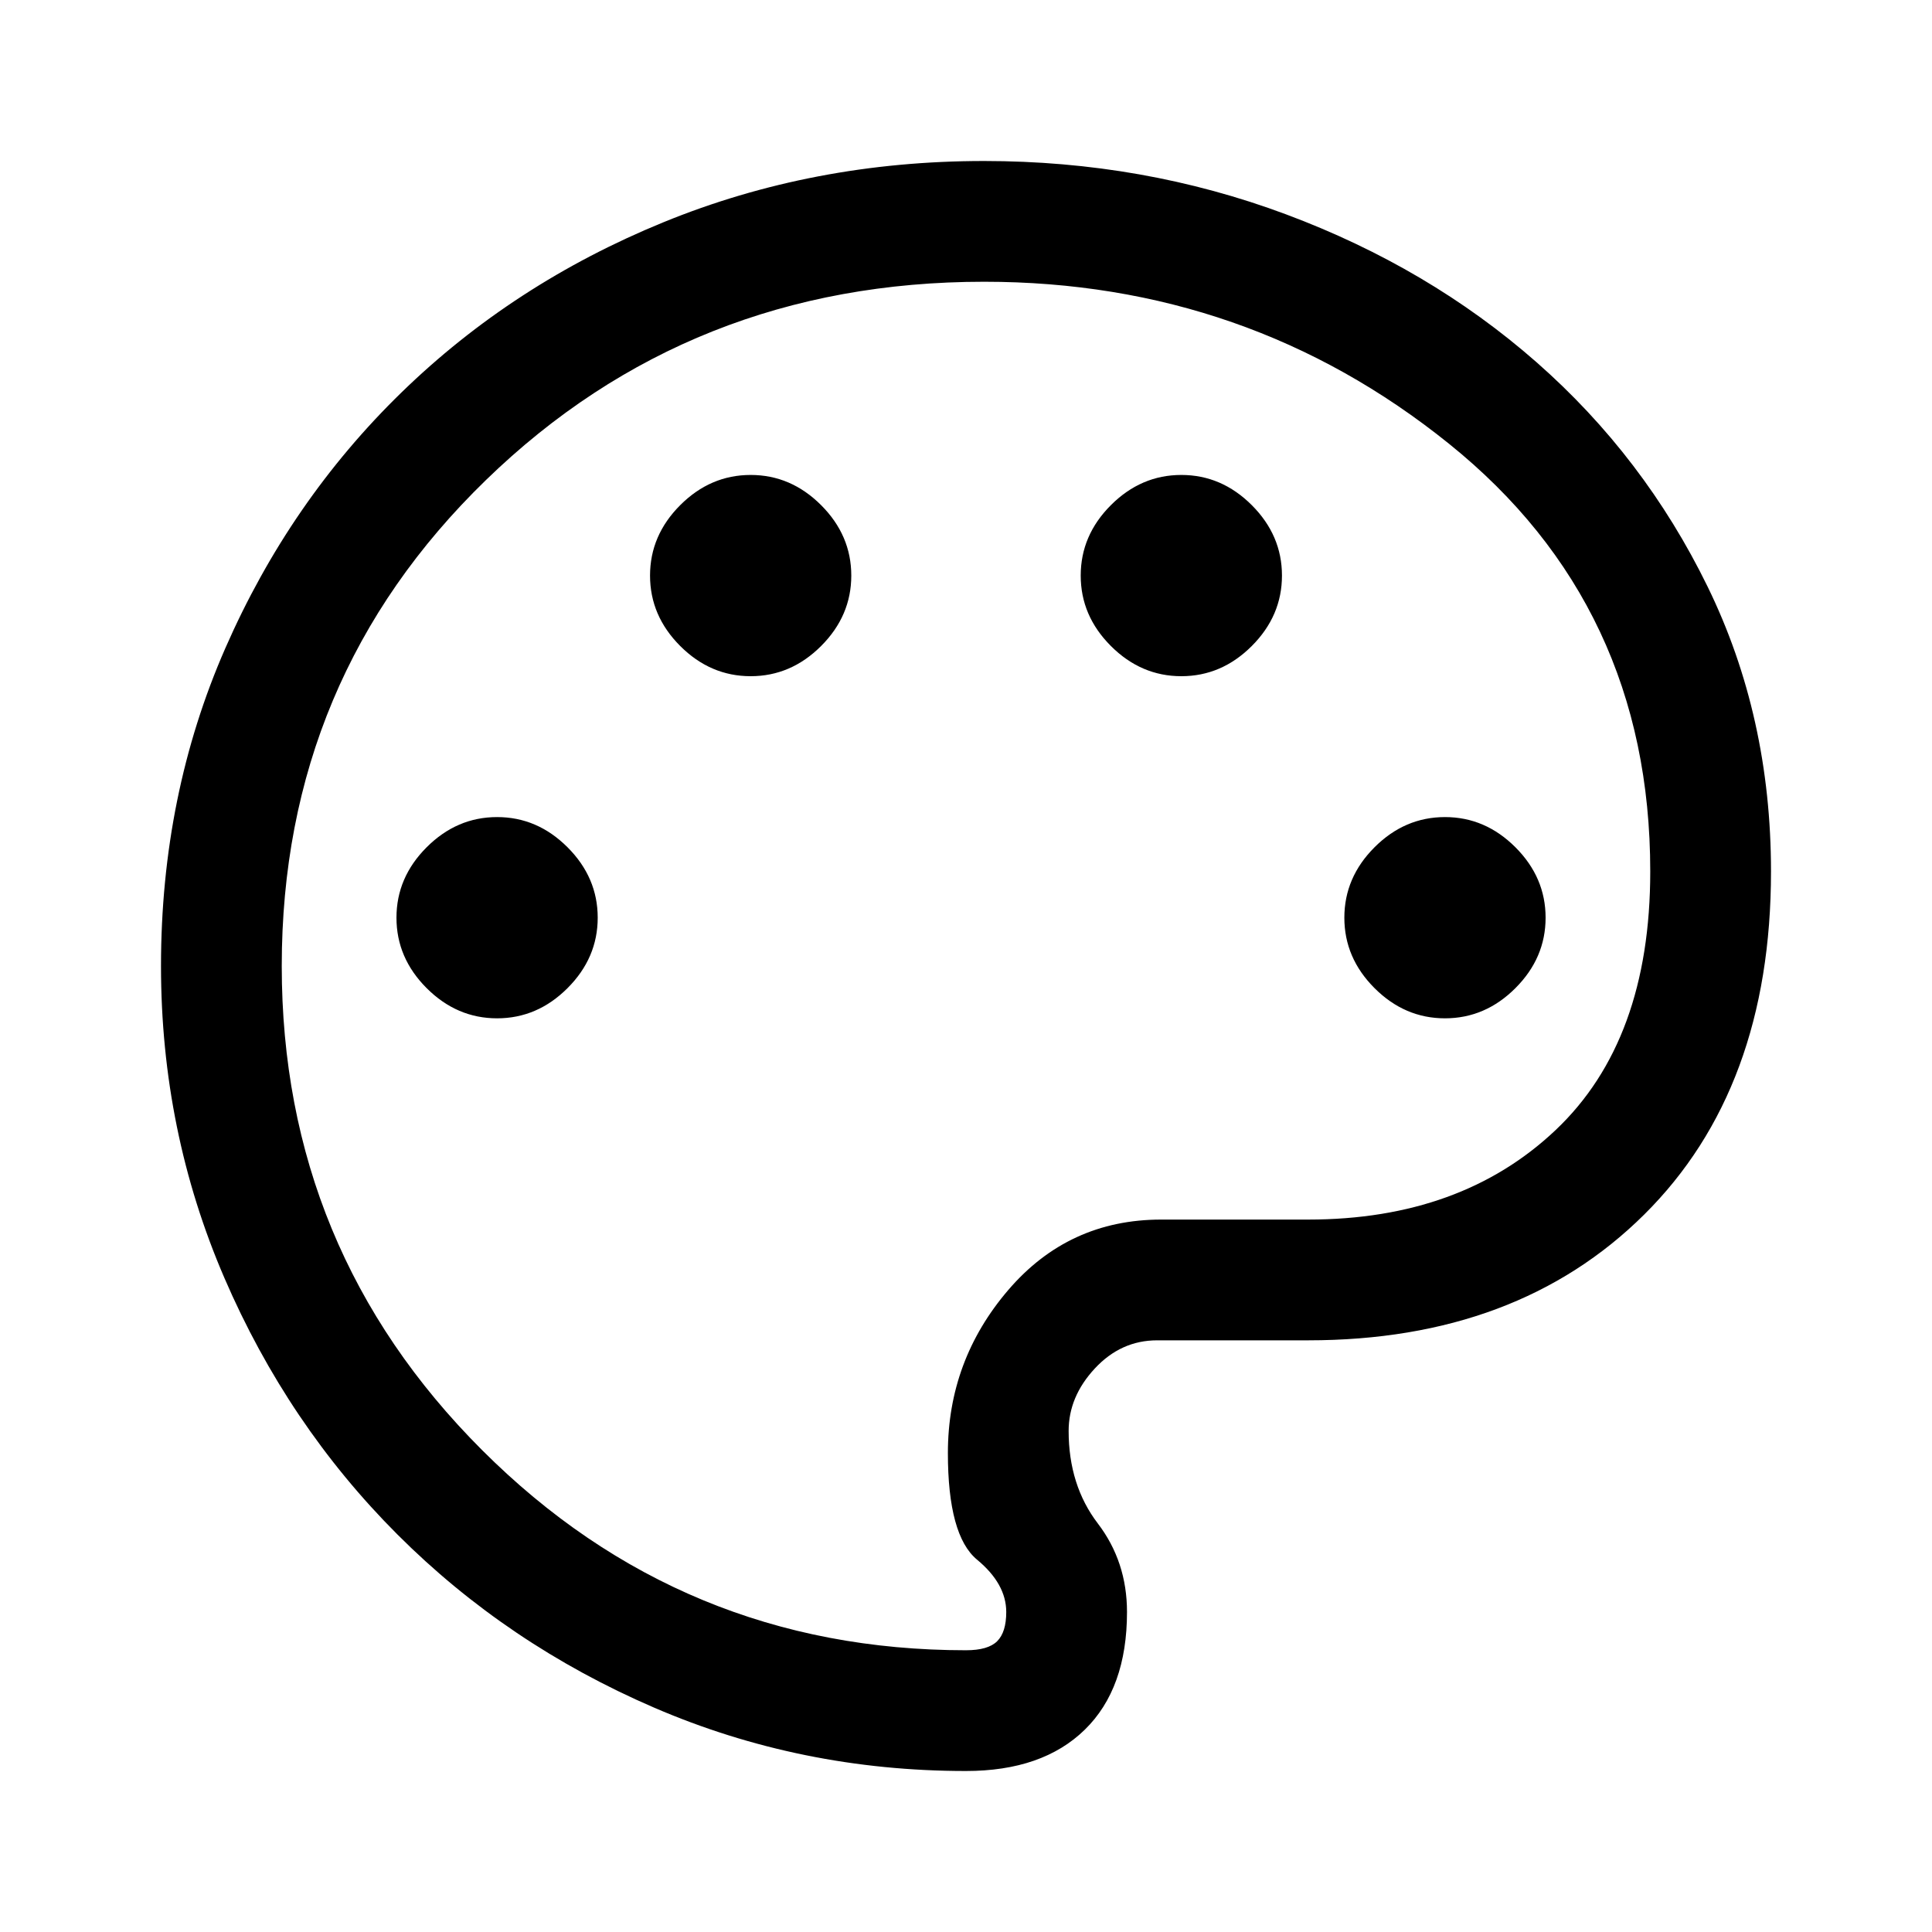
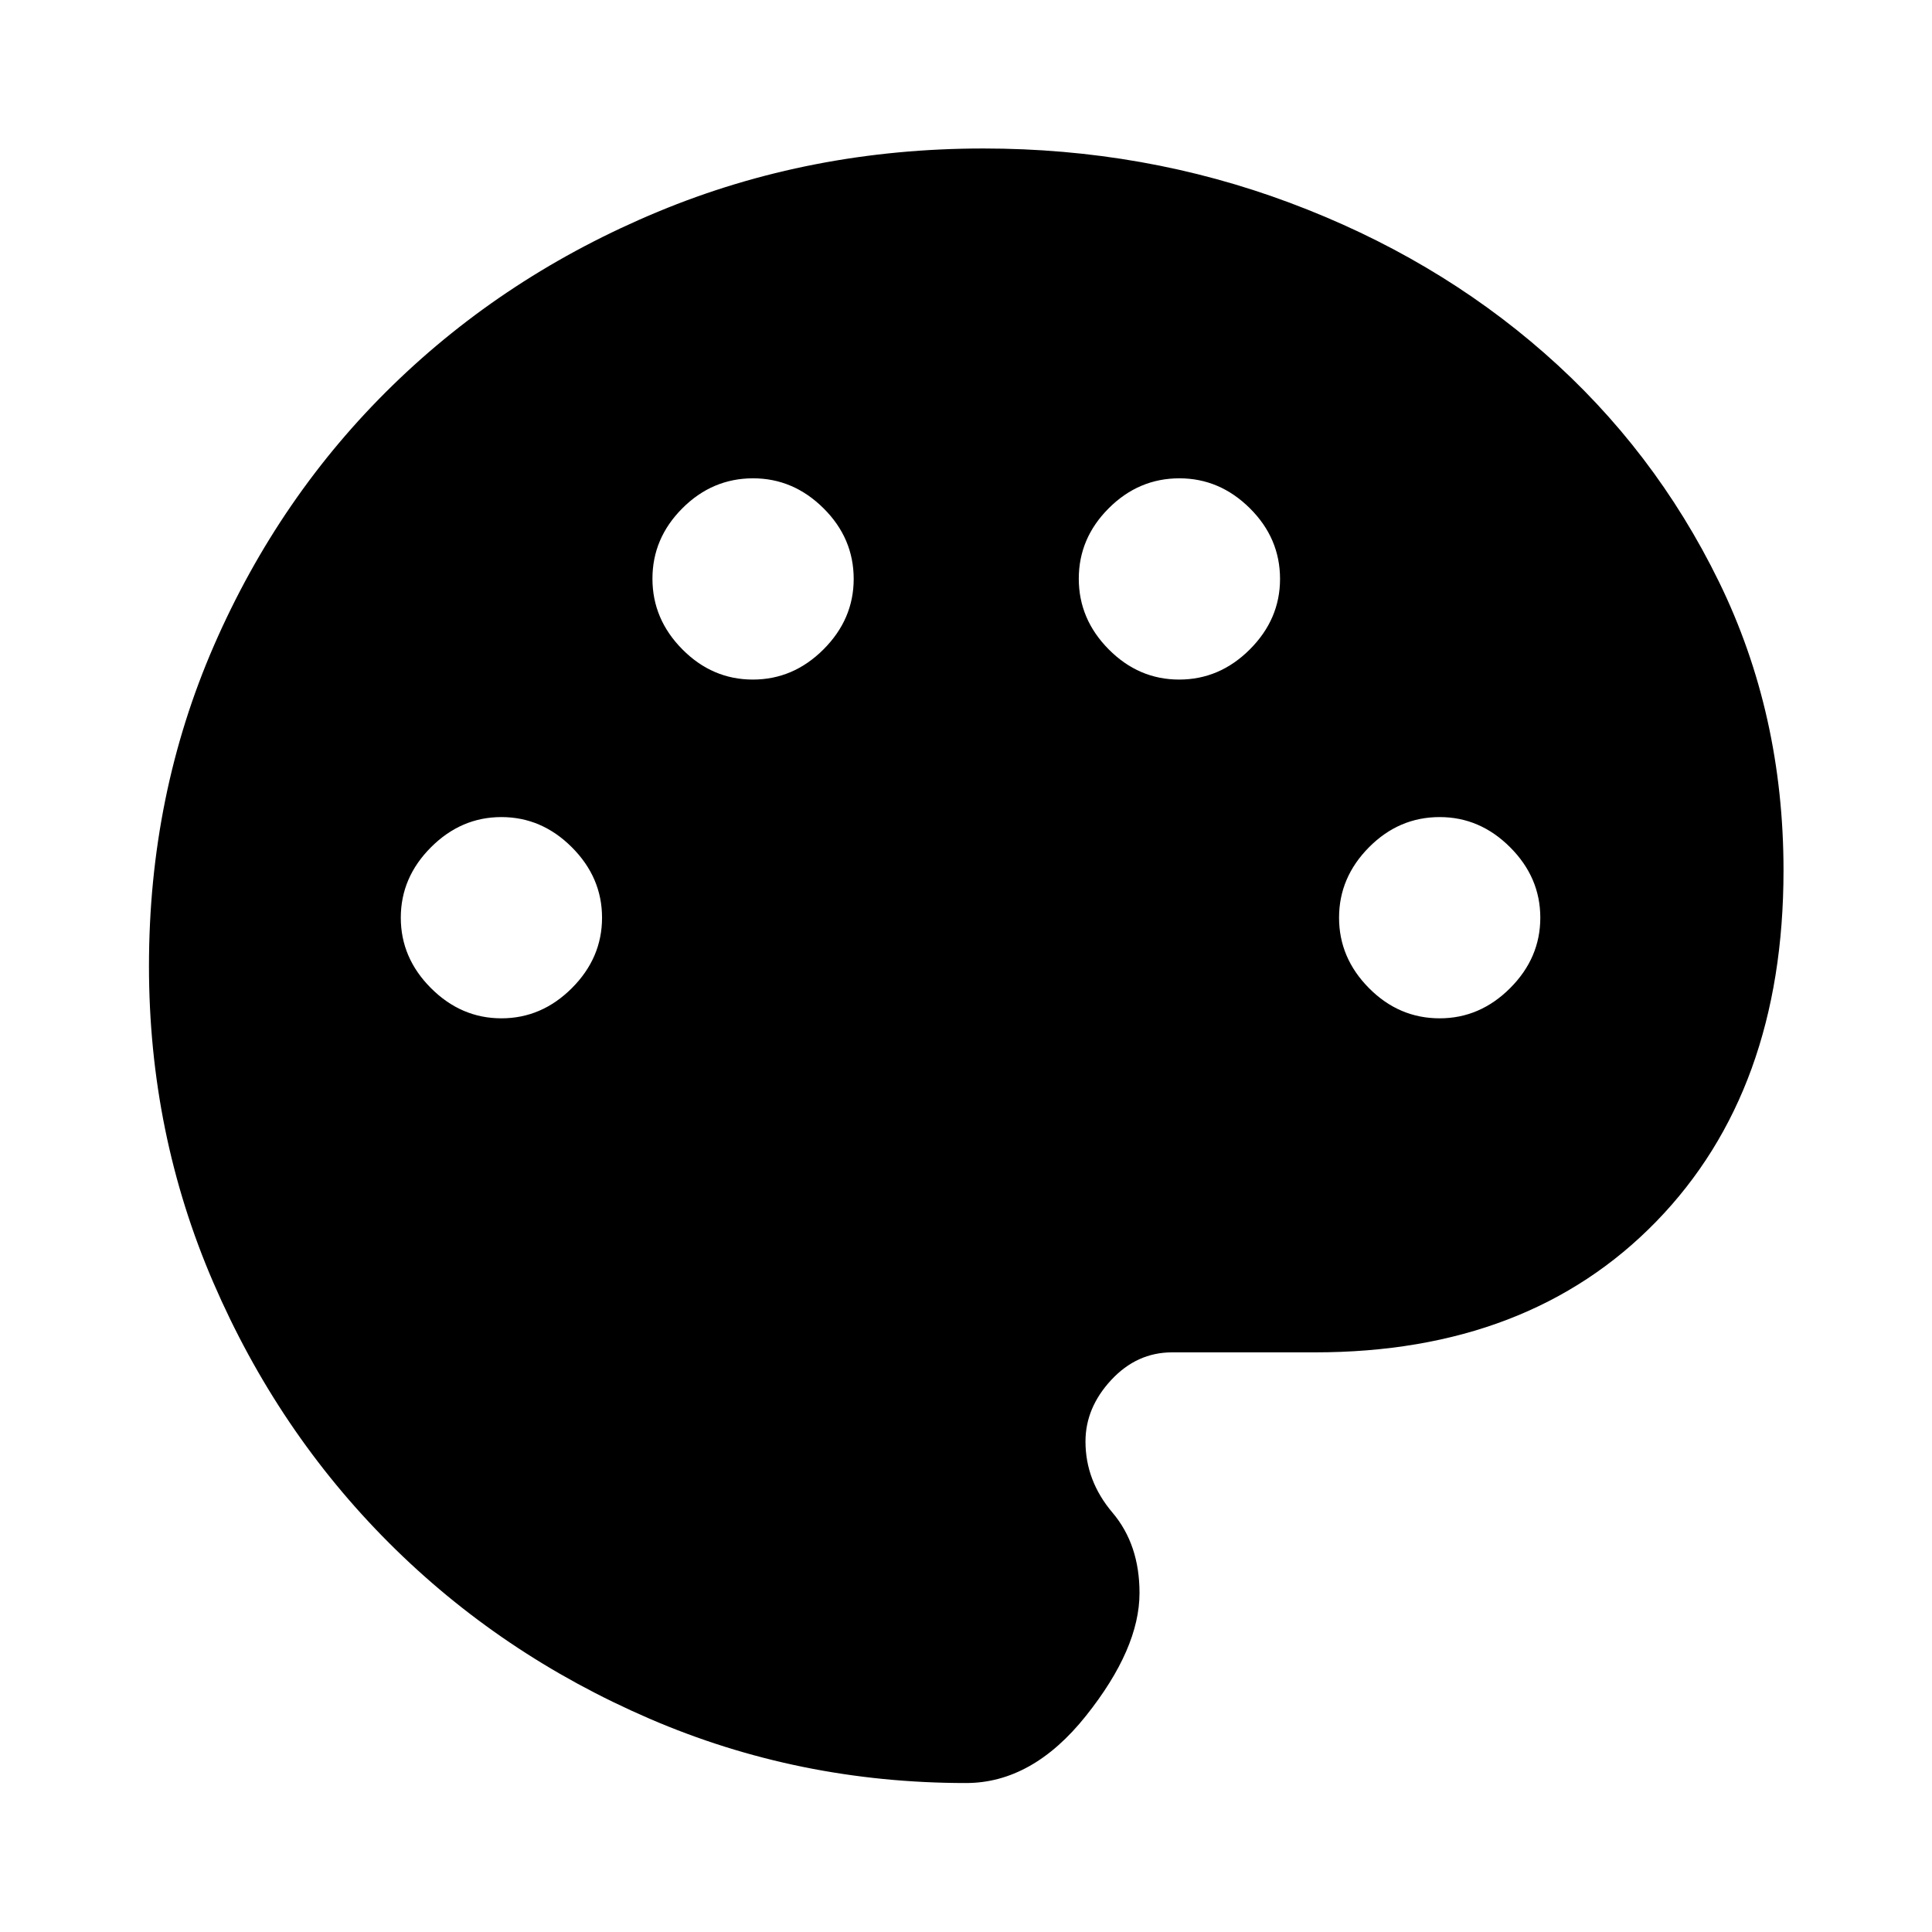
- <svg xmlns="http://www.w3.org/2000/svg" height="48" viewBox="0 96 960 960" width="48">
-   <path d="M480 976q-82 0-155-31.5t-127.5-86Q143 804 111.5 731T80 576q0-85 32-158t87.5-127q55.5-54 130-84.5T489 176q79 0 150 26.5T763.5 276q53.5 47 85 111.5T880 529q0 108-63 170.5T650 762h-75q-18 0-31 14t-13 31q0 27 14.5 46t14.5 44q0 38-21 58.5T480 976Zm0-400Zm-233 26q20 0 35-15t15-35q0-20-15-35t-35-15q-20 0-35 15t-15 35q0 20 15 35t35 15Zm126-170q20 0 35-15t15-35q0-20-15-35t-35-15q-20 0-35 15t-15 35q0 20 15 35t35 15Zm214 0q20 0 35-15t15-35q0-20-15-35t-35-15q-20 0-35 15t-15 35q0 20 15 35t35 15Zm131 170q20 0 35-15t15-35q0-20-15-35t-35-15q-20 0-35 15t-15 35q0 20 15 35t35 15ZM480 916q11 0 15.5-4.5T500 897q0-14-14.5-26T471 818q0-46 30-81t76-35h73q76 0 123-44.5T820 529q0-132-100-212.5T489 236q-146 0-247.5 98.5T140 576q0 141 99.5 240.5T480 916Z" />
+ <svg xmlns="http://www.w3.org/2000/svg" height="48" viewBox="0 -960 960 960" width="48">
+   <path d="M480-74.022q-83.204 0-157.276-31.978-74.072-31.978-129.409-87.315Q137.978-248.652 106-322.719q-31.978-74.066-31.978-157.264 0-85.213 32.358-159.408 32.359-74.196 88.679-129.09 56.32-54.893 131.896-86.315 75.576-31.422 161.7-31.422 80.069 0 152.213 26.968 72.143 26.969 126.648 74.816 54.506 47.847 86.604 113.471t32.098 143.485q0 109.435-63.24 174.445-63.239 65.011-169.63 65.011h-70.935q-17.522 0-30.282 13.761-12.761 13.761-12.761 30.522 0 19.522 13.424 35.369 13.424 15.848 13.424 39.892 0 27.674-26.605 61.065Q513.009-74.022 480-74.022ZM249.152-454q20 0 35-15t15-35q0-20-15-35t-35-15q-20 0-35 15t-15 35q0 20 15 35t35 15Zm124.924-168.326q20.12 0 35.12-15 15-15 15-35 0-20.239-15-35.12-15-14.88-35-14.88-20.239 0-35.12 14.88-14.88 14.881-14.88 35 0 20.12 14.88 35.12 14.881 15 35 15Zm211.848 0q20.119 0 35.119-15t15-35q0-20.239-15-35.12-15-14.88-35-14.88-20.239 0-35.119 14.88-14.881 14.881-14.881 35 0 20.12 14.881 35.12 14.88 15 35 15ZM715.37-454q20 0 35-15t15-35q0-20-15-35t-35-15q-20.24 0-35.12 15-14.88 15-14.88 35t14.88 35q14.88 15 35.12 15Z" />
</svg>
